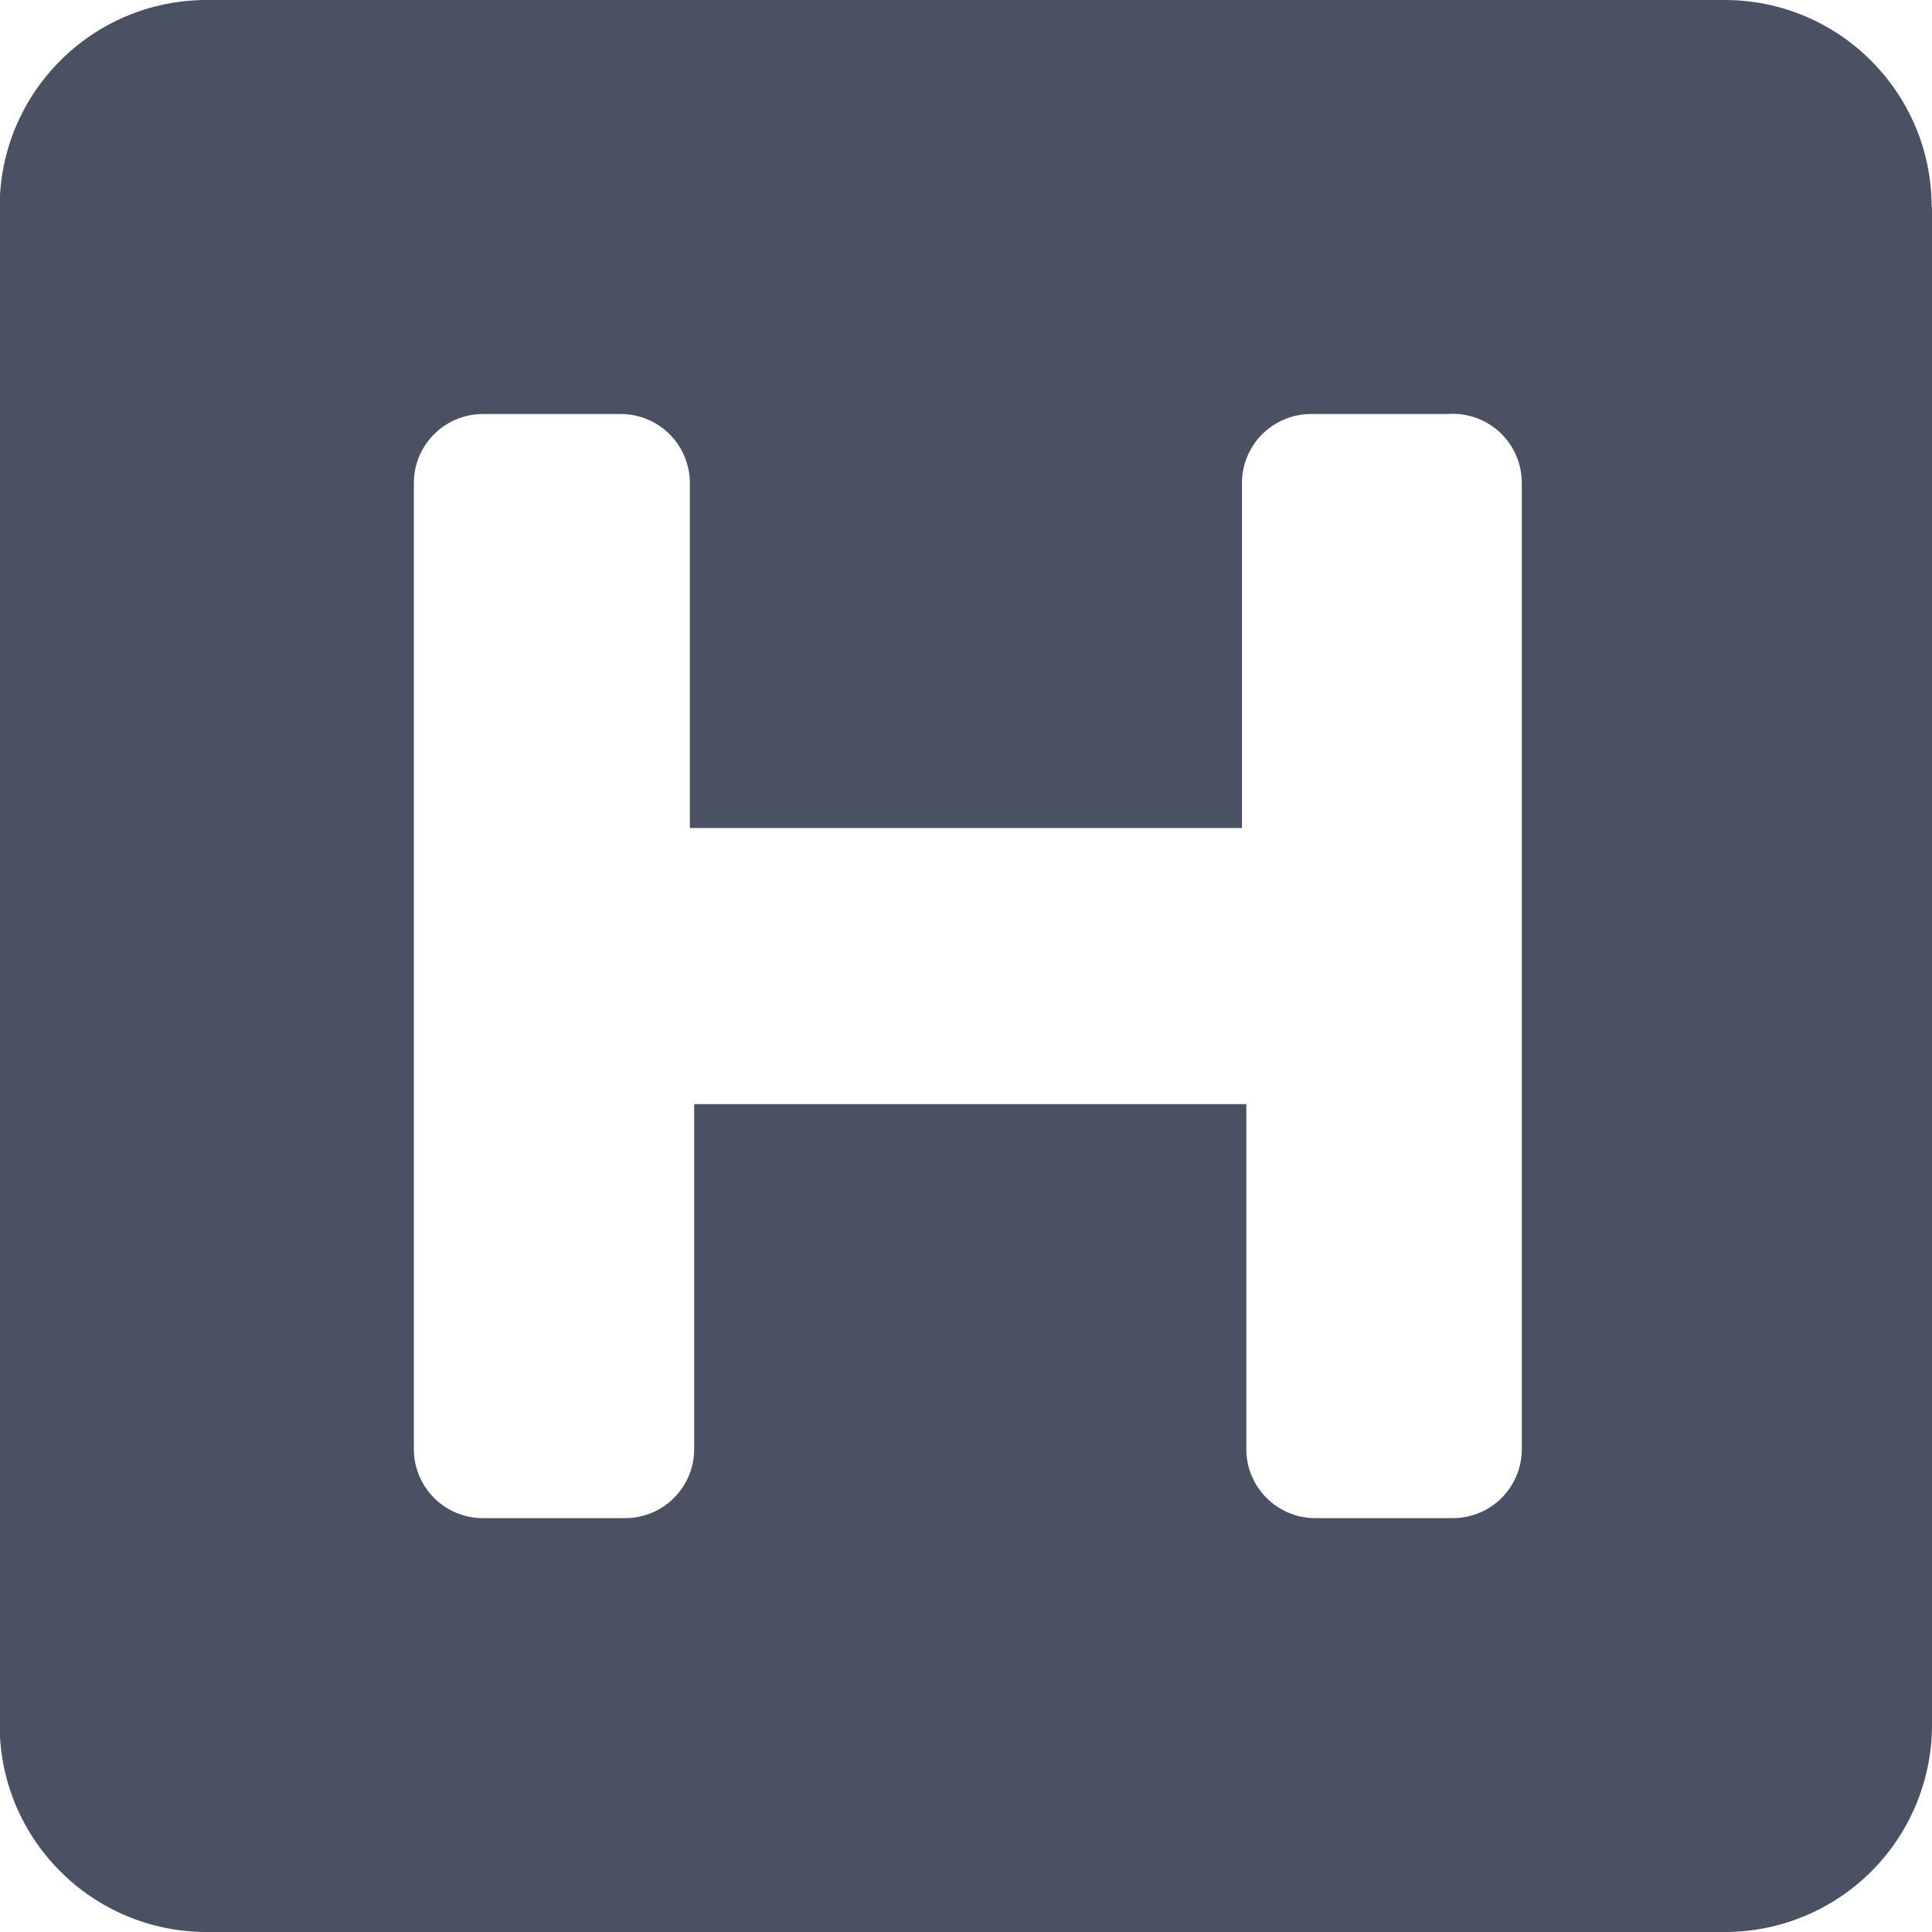
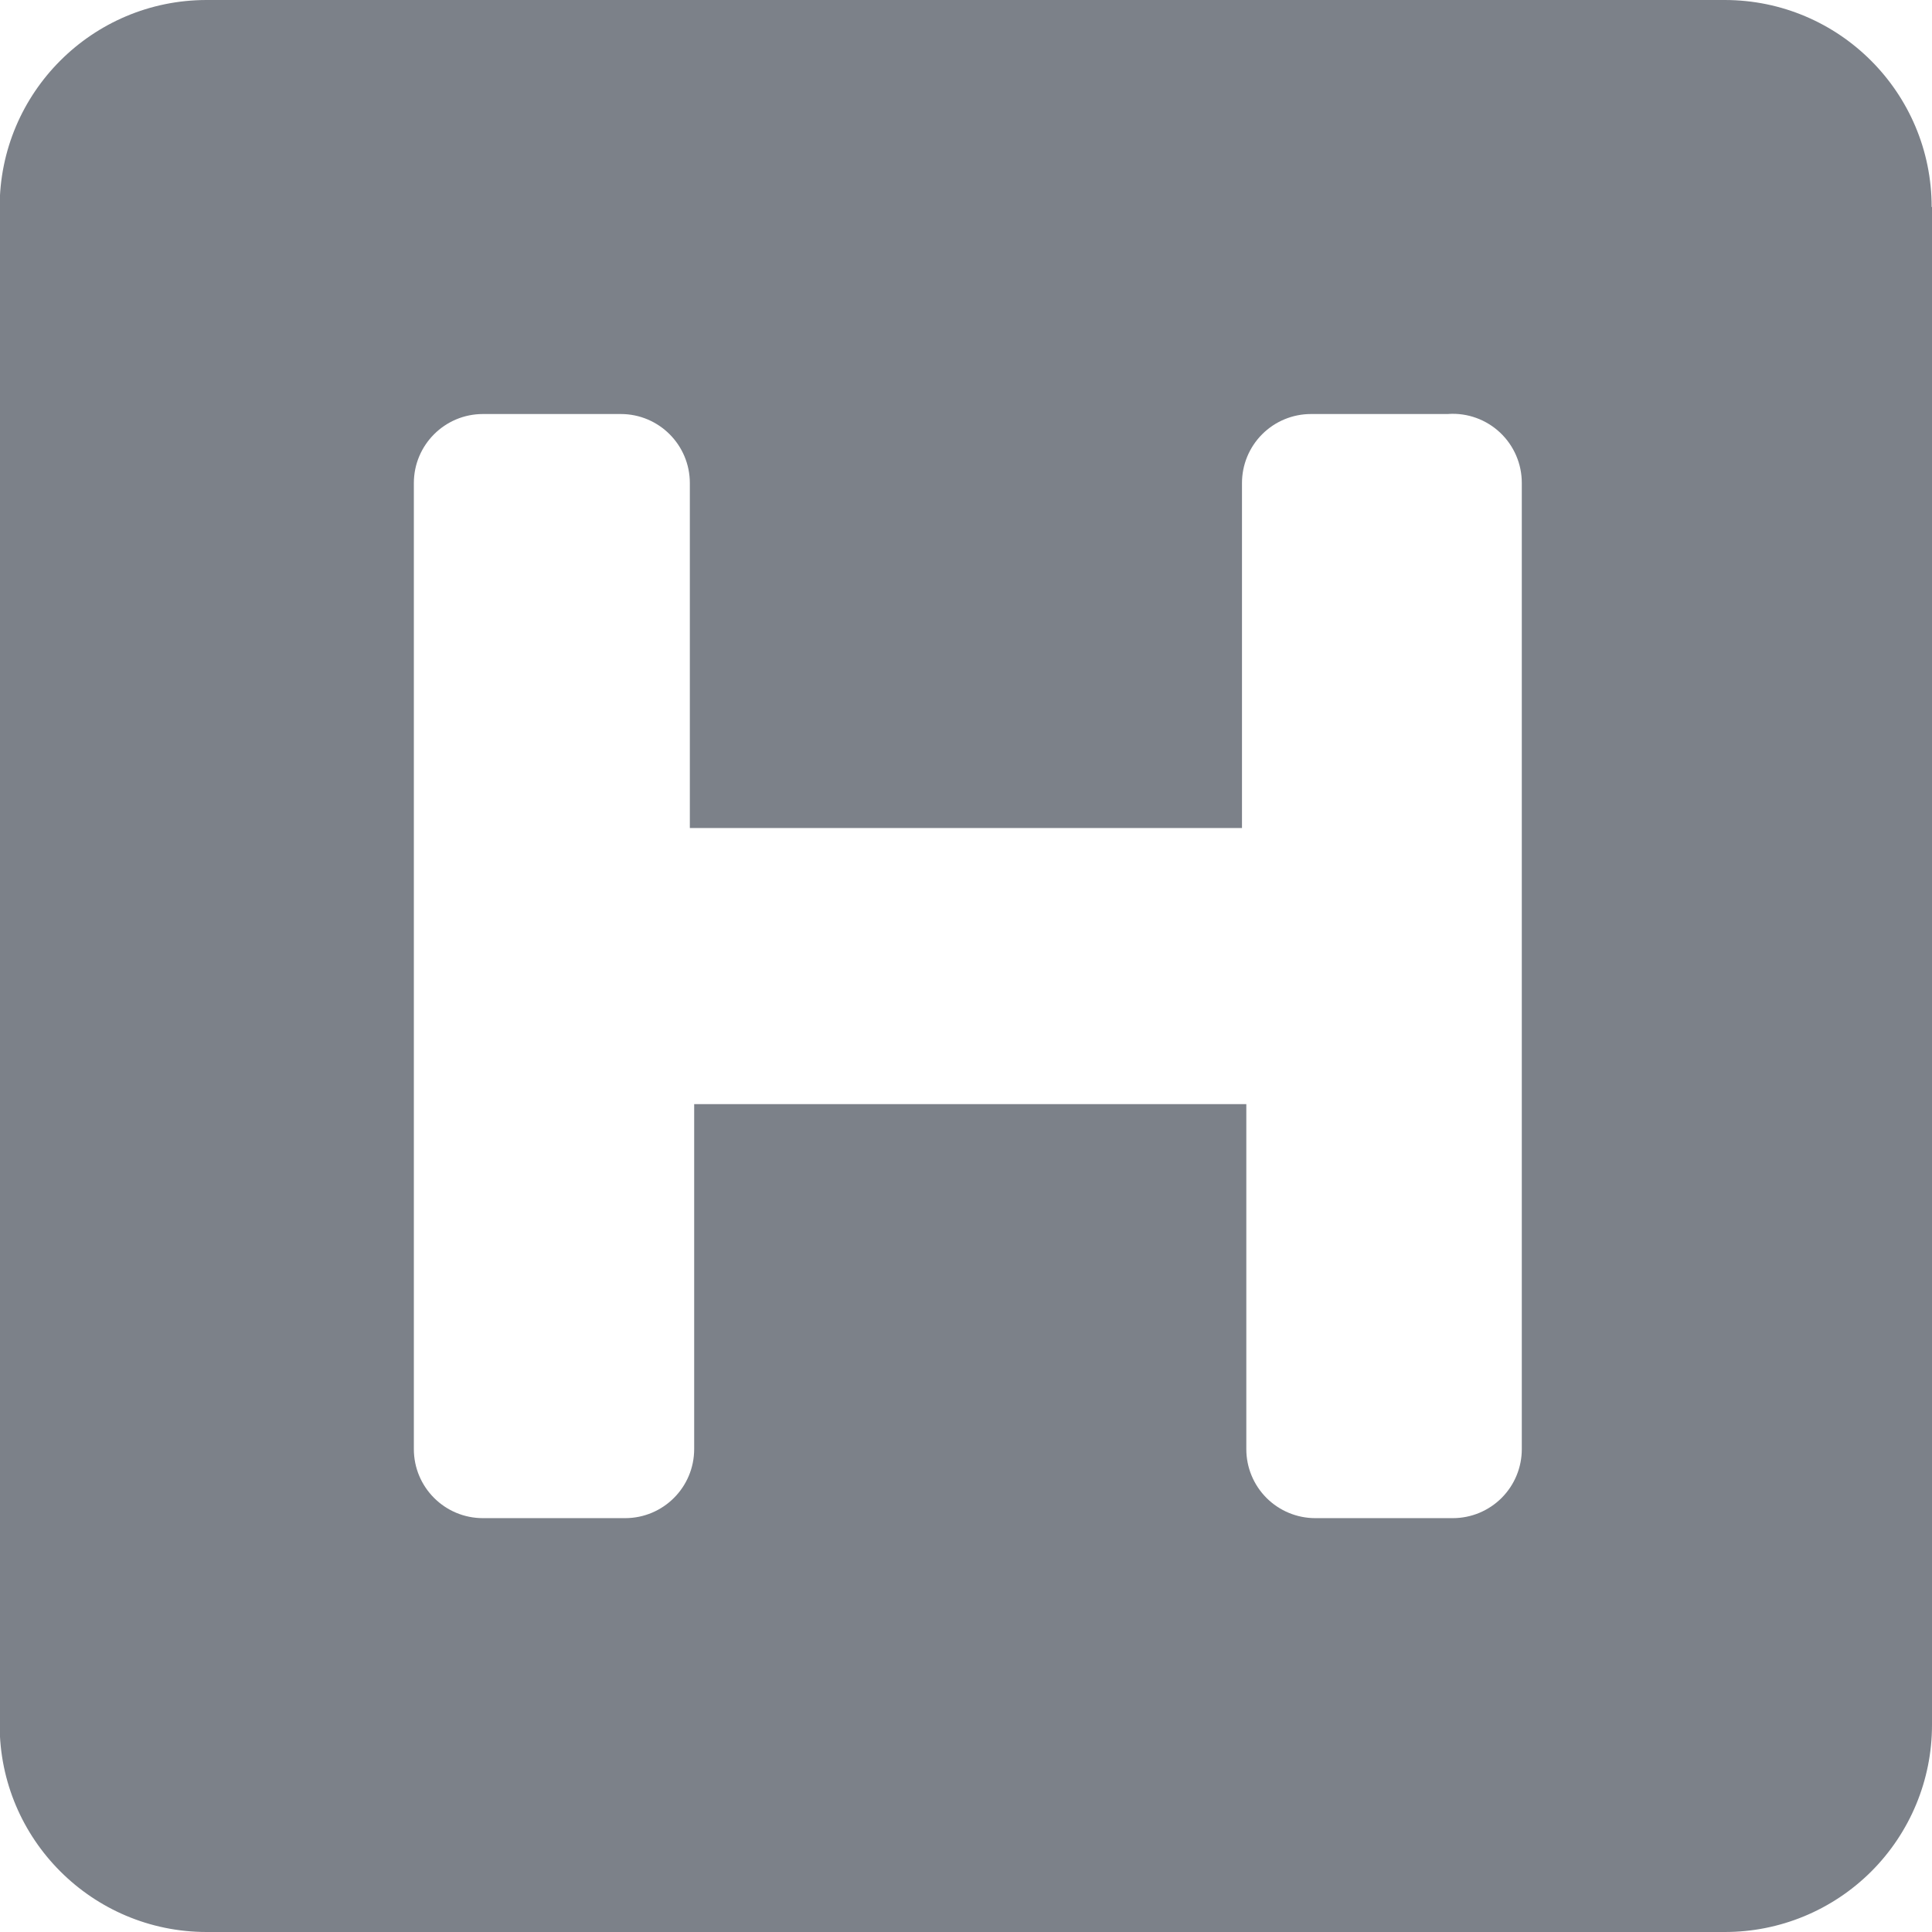
<svg xmlns="http://www.w3.org/2000/svg" width="22.744" height="22.744" viewBox="0 0 22.744 22.744">
  <g id="noun-headline-3744119" transform="translate(-217.697 -147.698)">
-     <path id="Path_169240" data-name="Path 169240" d="M240.441,150.135v17.87A2.437,2.437,0,0,1,238,170.442h-17.87a2.437,2.437,0,0,1-2.437-2.437v-17.87a2.437,2.437,0,0,1,2.437-2.437H238a2.437,2.437,0,0,1,2.437,2.437Zm-5.686,2.437H233.13a.812.812,0,0,0-.812.813v4.061h-6.5v-4.061a.813.813,0,0,0-.812-.813h-1.624a.813.813,0,0,0-.813.813v11.372a.813.813,0,0,0,.813.813h1.674a.813.813,0,0,0,.813-.813v-4.061h6.5v4.061h0a.812.812,0,0,0,.812.813H234.8a.812.812,0,0,0,.812-.813V153.384a.813.813,0,0,0-.863-.813Z" transform="translate(0 0)" fill="#4a5162" />
+     <path id="Path_169240" data-name="Path 169240" d="M240.441,150.135v17.87A2.437,2.437,0,0,1,238,170.442h-17.87a2.437,2.437,0,0,1-2.437-2.437v-17.87a2.437,2.437,0,0,1,2.437-2.437H238a2.437,2.437,0,0,1,2.437,2.437Zm-5.686,2.437H233.13a.812.812,0,0,0-.812.813v4.061h-6.5v-4.061a.813.813,0,0,0-.812-.813h-1.624a.813.813,0,0,0-.813.813v11.372a.813.813,0,0,0,.813.813h1.674a.813.813,0,0,0,.813-.813v-4.061h6.5v4.061h0a.812.812,0,0,0,.812.813H234.8a.812.812,0,0,0,.812-.813V153.384a.813.813,0,0,0-.863-.813Z" transform="translate(0 0)" fill="#7c8189" />
  </g>
</svg>
